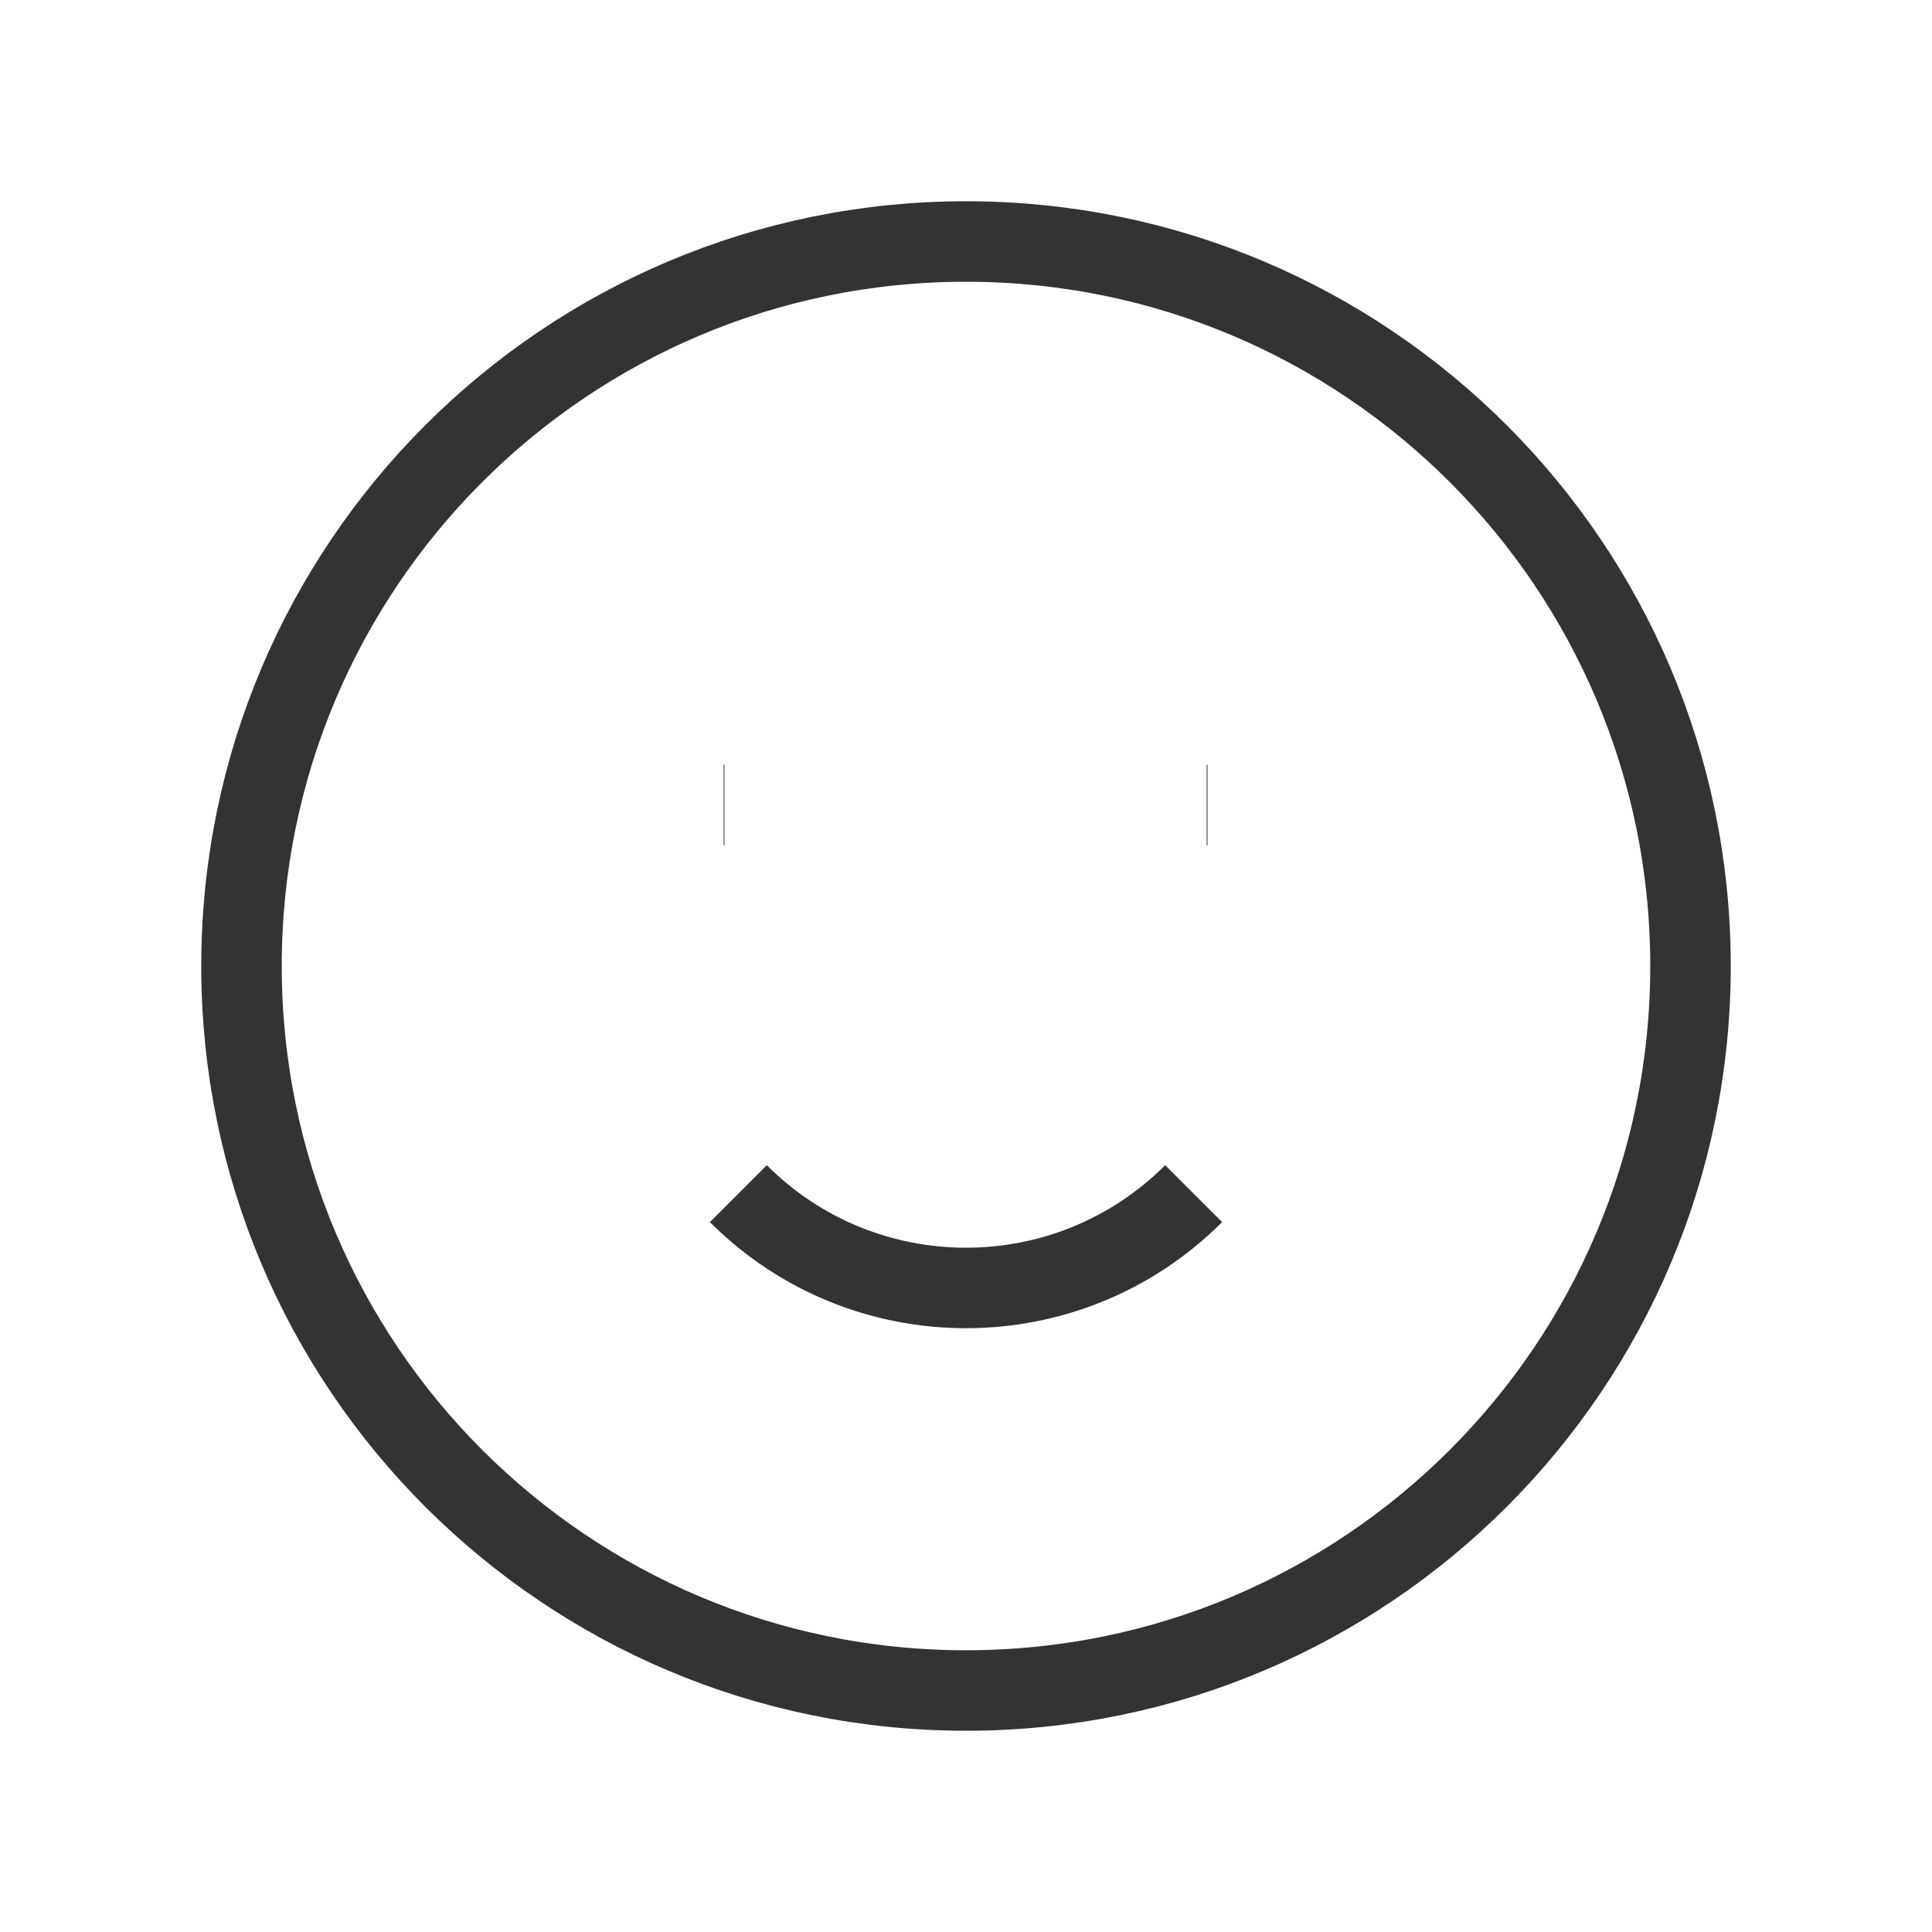
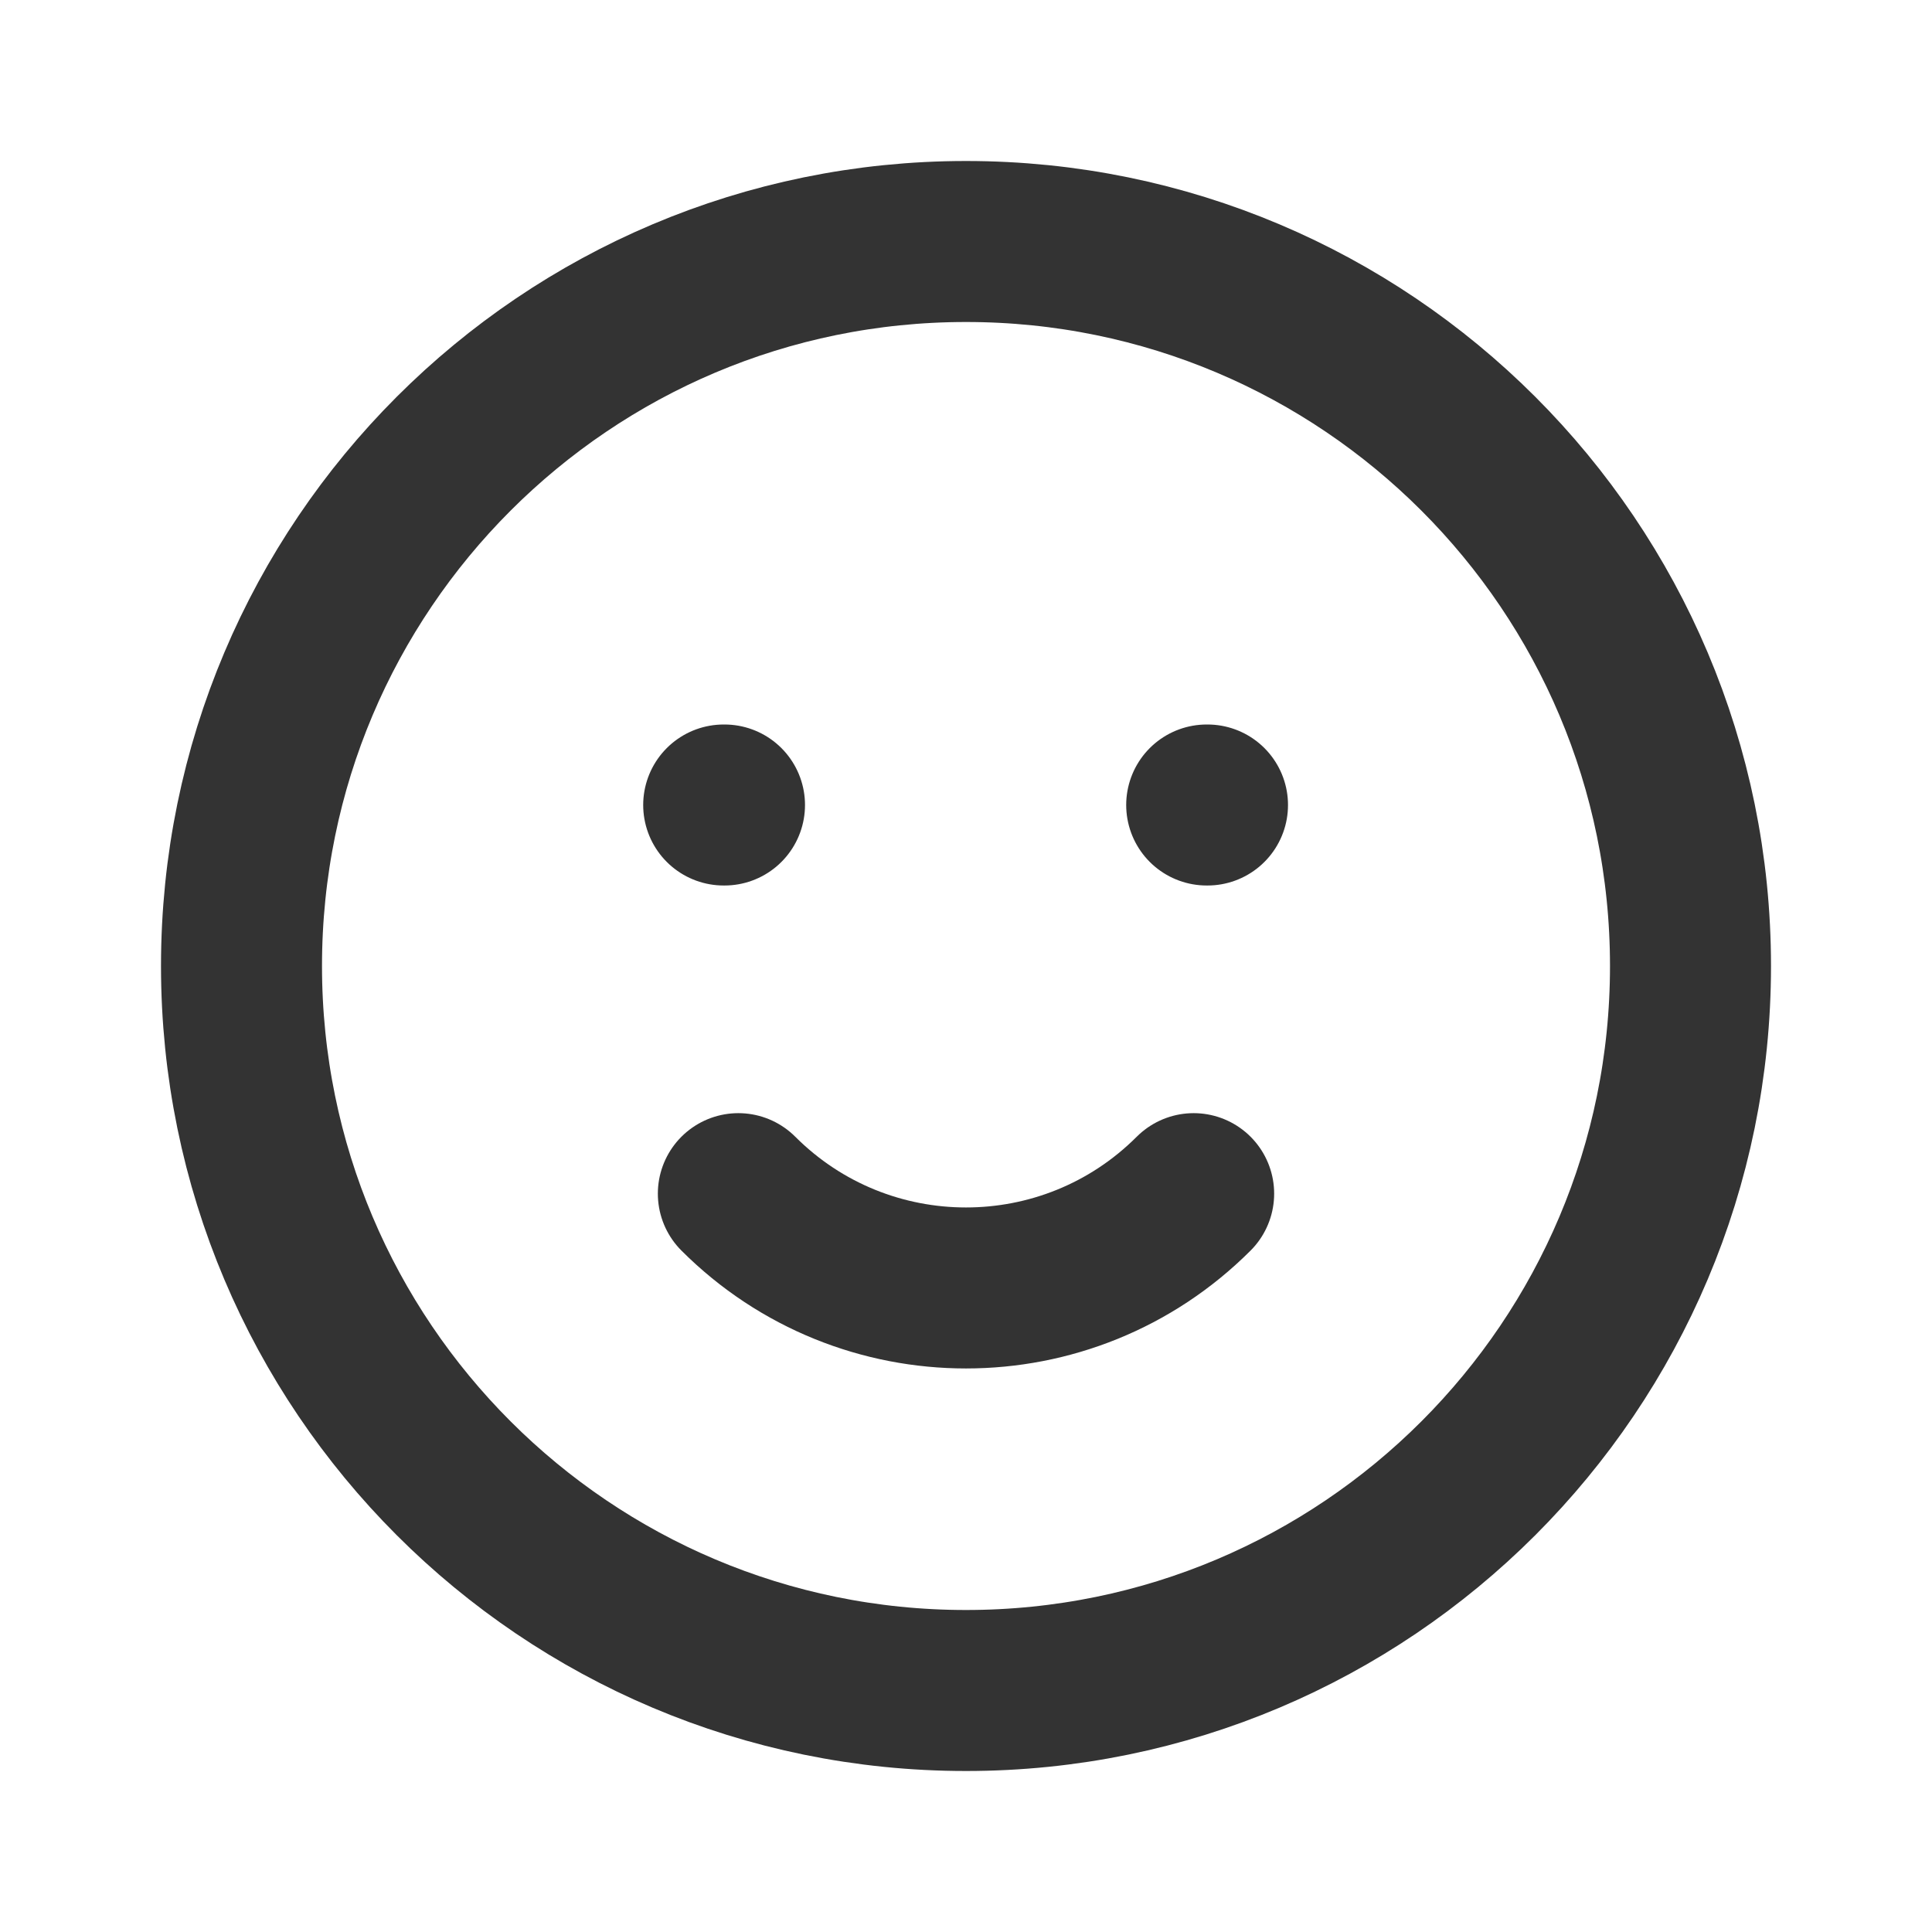
<svg xmlns="http://www.w3.org/2000/svg" width="24" height="24" viewBox="0 0 24 24" fill="none">
-   <path d="M9.172 14.828C10.734 16.39 13.266 16.39 14.828 14.828M15 10H14.99M9 10H8.99M3 12C3 16.971 7.029 21 12 21C16.971 21 21 16.971 21 12C21 7.029 16.971 3 12 3C7.029 3 3 7.029 3 12Z" stroke="#333333" strokeWidth="2" strokeLinecap="round" strokeLinejoin="round" />
+   <path d="M9.172 14.828C10.734 16.39 13.266 16.39 14.828 14.828M15 10H14.99M9 10H8.99M3 12C3 16.971 7.029 21 12 21C16.971 21 21 16.971 21 12C21 7.029 16.971 3 12 3C7.029 3 3 7.029 3 12Z" stroke="#333333" stroke-width="2" stroke-linecap="round" stroke-linejoin="round" />
</svg>
